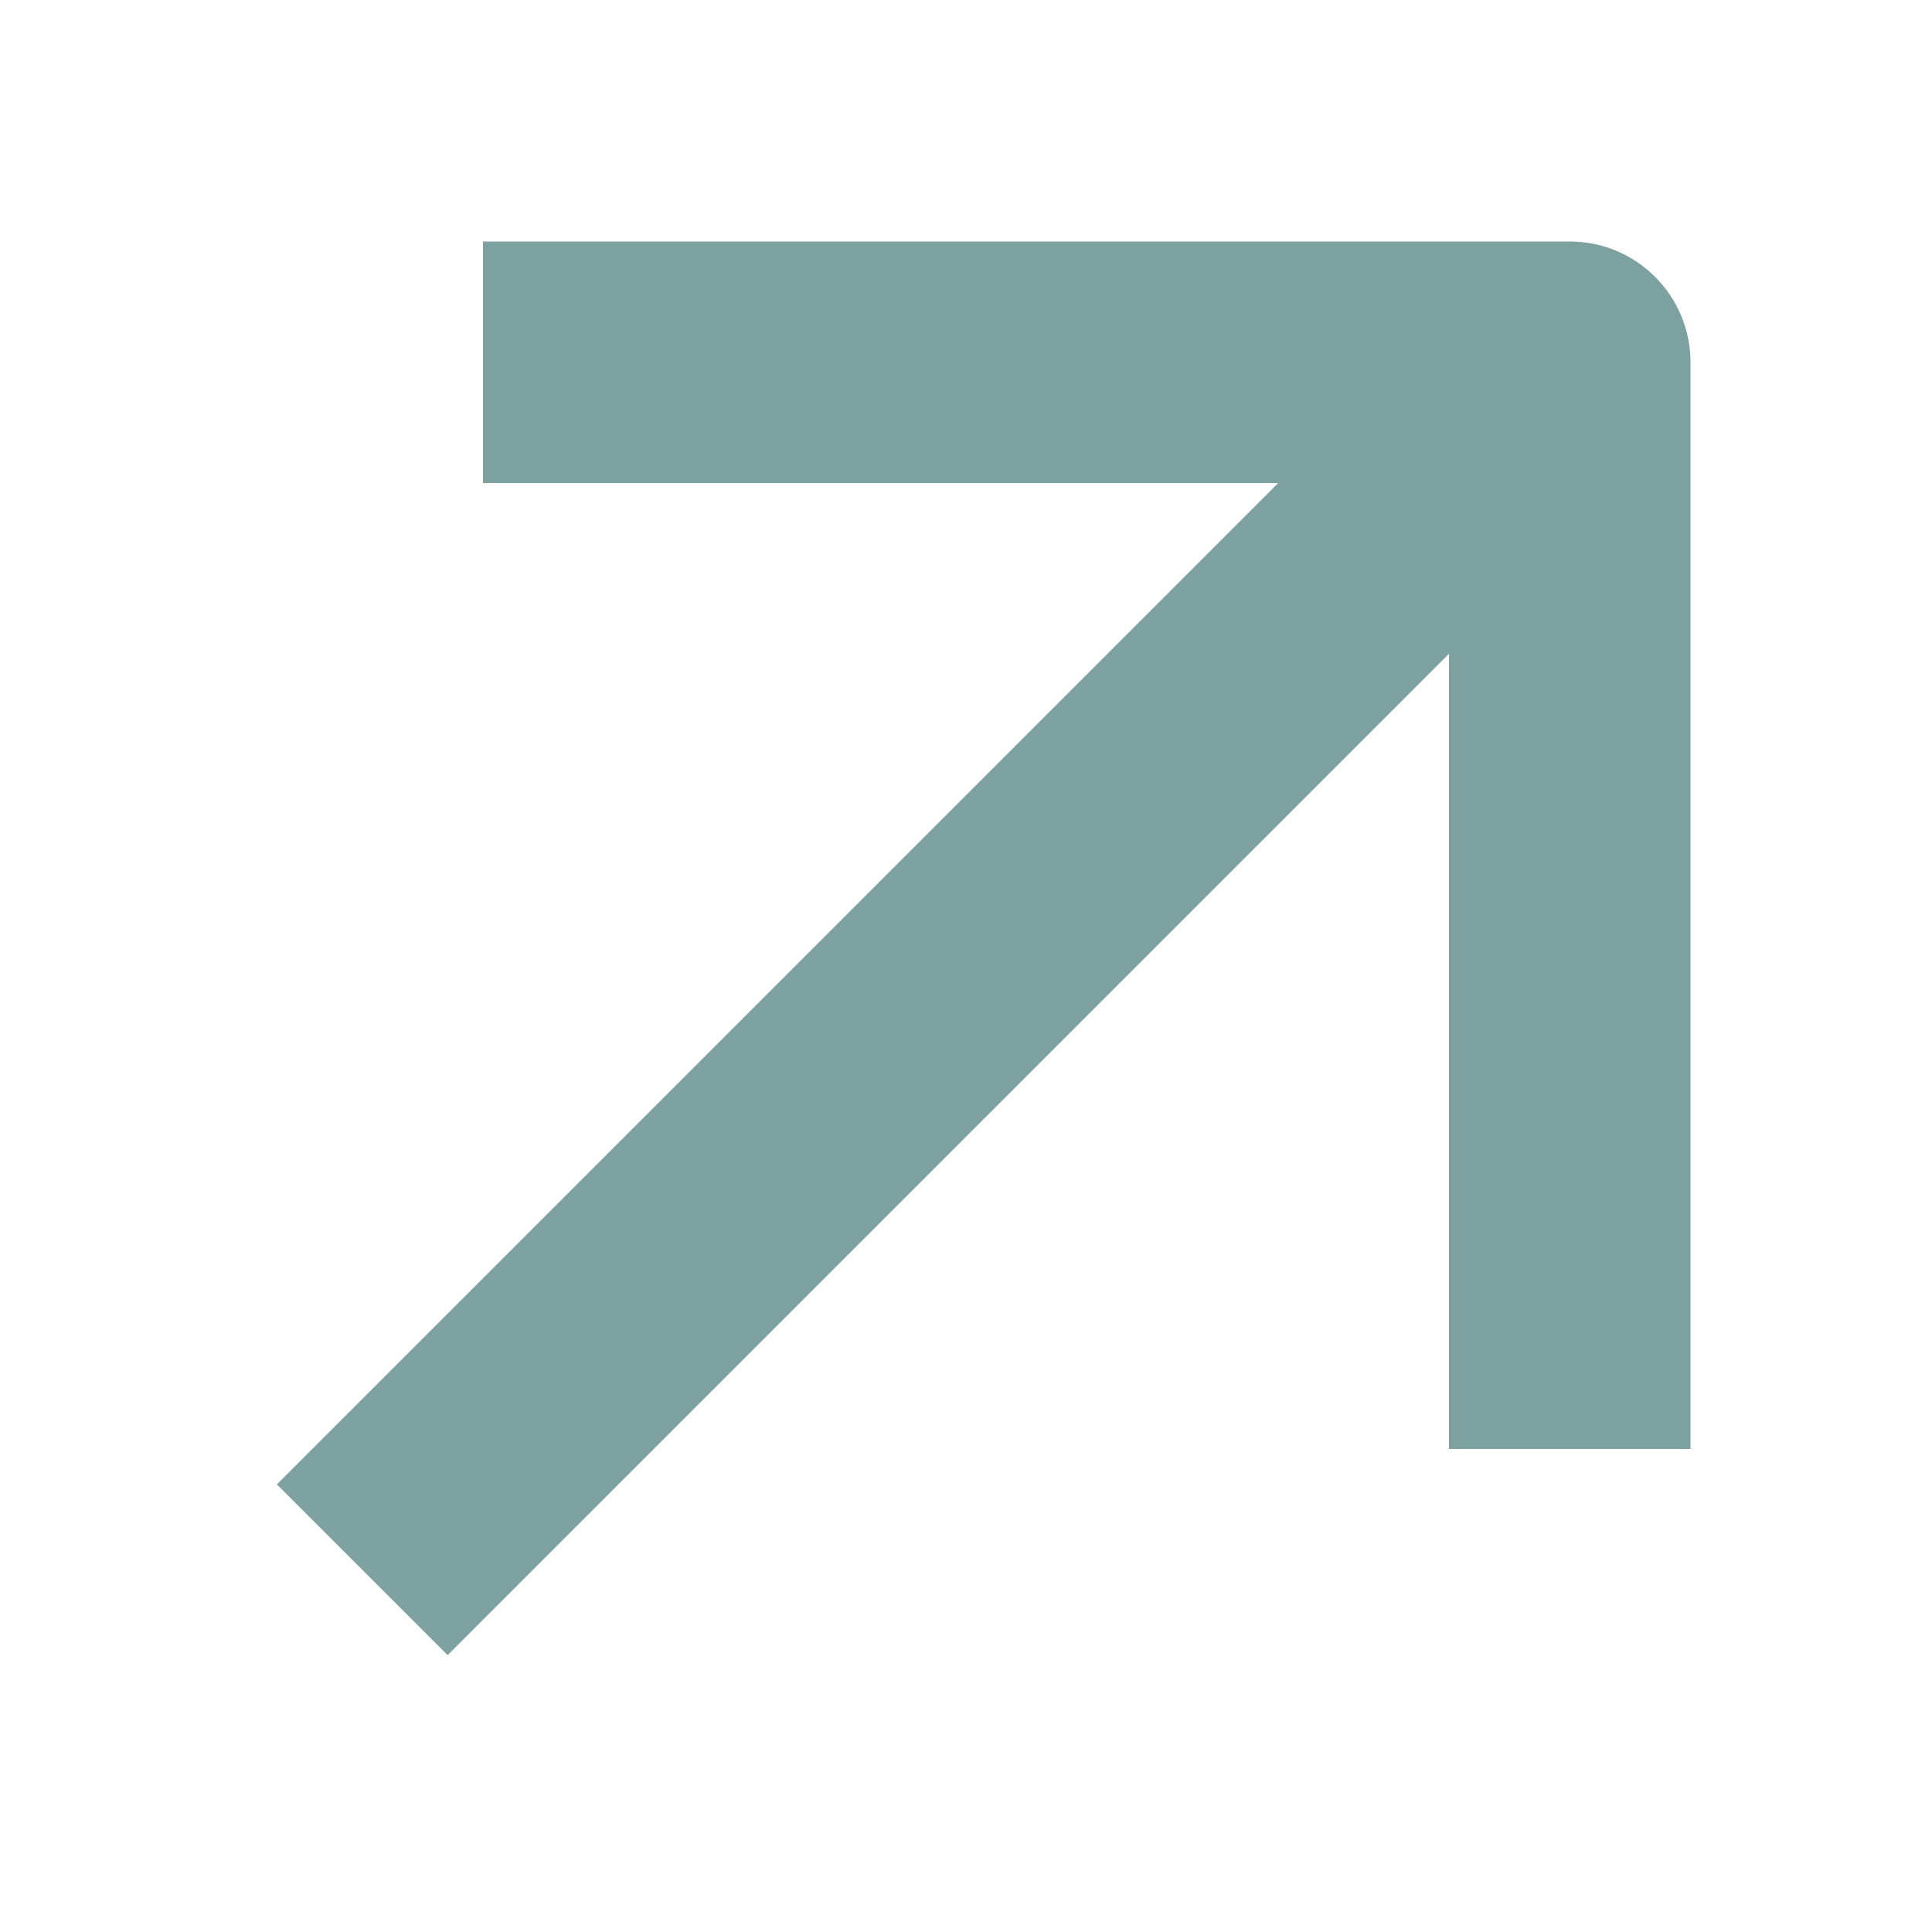
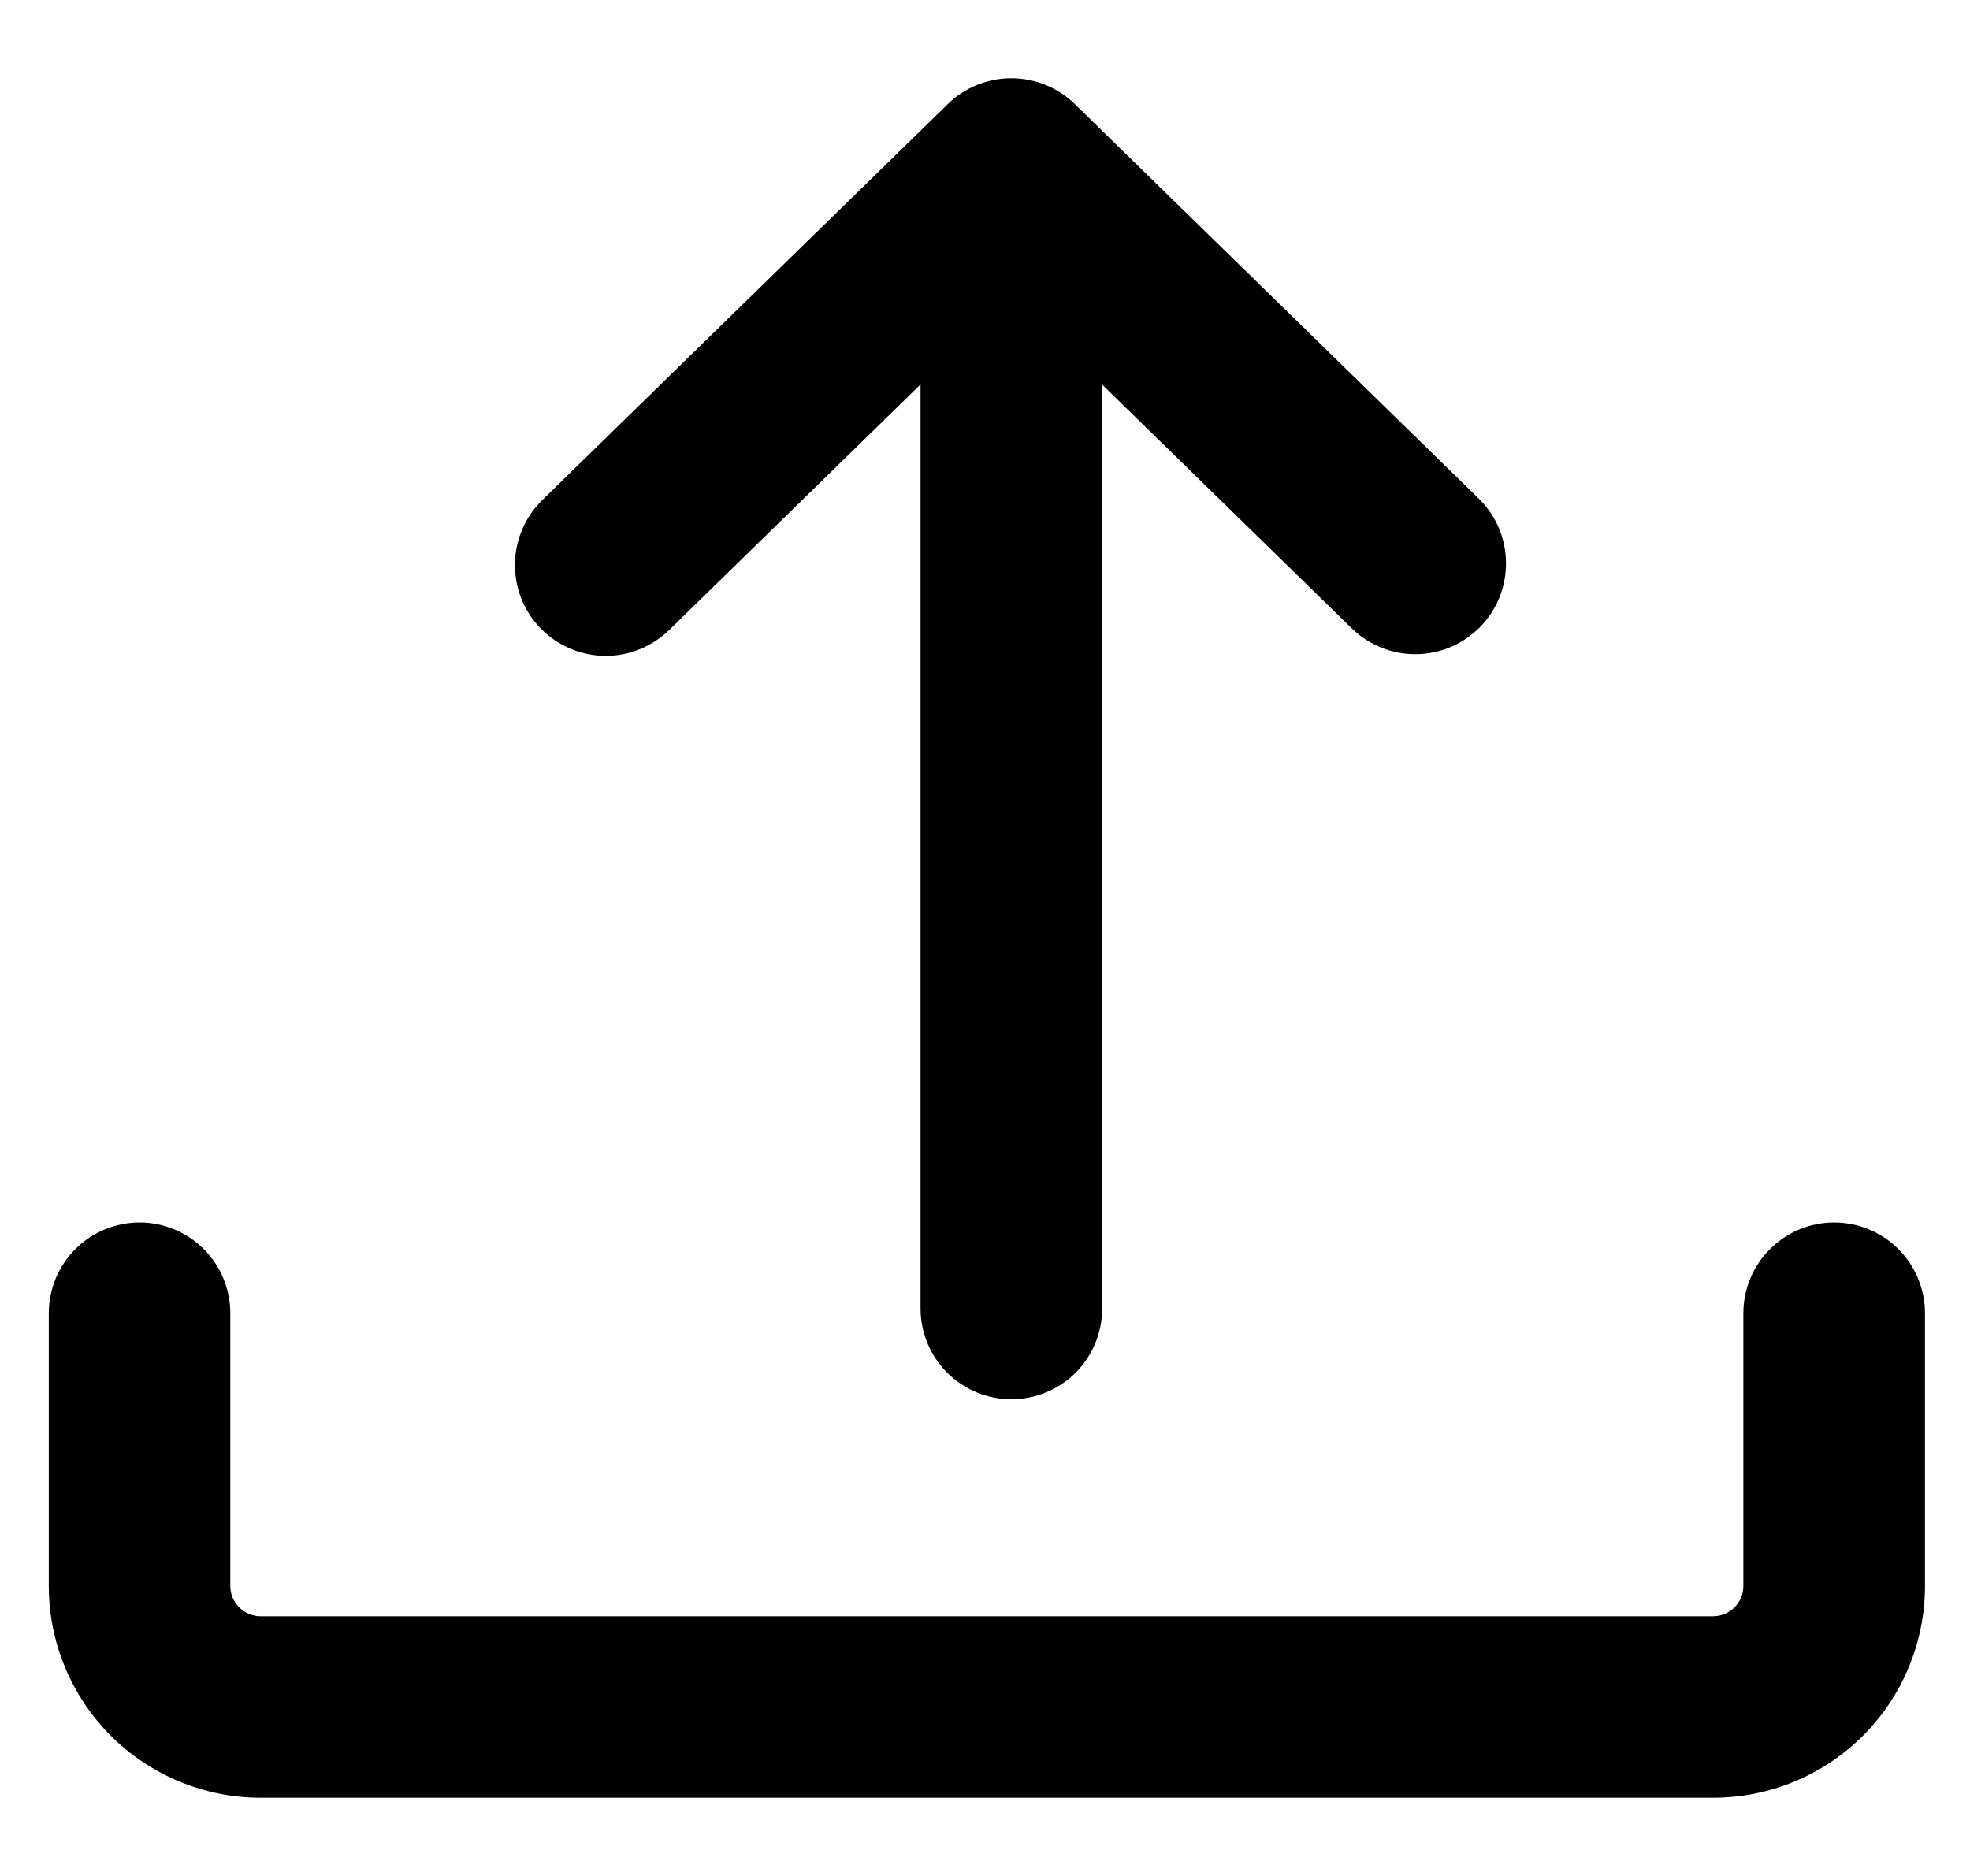
- <svg xmlns="http://www.w3.org/2000/svg" width="16" height="16" viewBox="0 0 16 16" fill="none">
-   <path fill-rule="evenodd" clip-rule="evenodd" d="M14 3V4V12H12V5.414L3.707 13.707L2.293 12.293L10.586 4H4V2H12H13C13.552 2 14 2.448 14 3Z" fill="#7DA19F" />
+ <svg xmlns="http://www.w3.org/2000/svg" width="21" height="20" viewBox="0 0 21 20" fill="none">
+   <path fill-rule="evenodd" clip-rule="evenodd" d="M1.488 13.033C1.744 13.033 1.991 13.135 2.172 13.317C2.354 13.498 2.455 13.745 2.455 14.001V16.908C2.455 17.086 2.6 17.231 2.778 17.231H18.262C18.348 17.231 18.43 17.197 18.49 17.136C18.55 17.076 18.584 16.994 18.584 16.908V14.001C18.584 13.745 18.686 13.498 18.868 13.317C19.049 13.135 19.296 13.033 19.552 13.033C19.809 13.033 20.055 13.135 20.237 13.317C20.418 13.498 20.52 13.745 20.52 14.001V16.908C20.52 17.507 20.282 18.081 19.859 18.505C19.435 18.928 18.861 19.166 18.262 19.166H2.778C2.179 19.166 1.605 18.928 1.181 18.505C0.758 18.081 0.52 17.507 0.52 16.908V14.001C0.52 13.745 0.622 13.498 0.803 13.317C0.985 13.135 1.231 13.033 1.488 13.033Z" fill="black" />
+   <path fill-rule="evenodd" clip-rule="evenodd" d="M10.781 2.549C11.038 2.549 11.284 2.651 11.466 2.833C11.647 3.014 11.749 3.26 11.749 3.517V13.95C11.749 14.207 11.647 14.453 11.466 14.635C11.284 14.816 11.038 14.918 10.781 14.918C10.525 14.918 10.278 14.816 10.097 14.635C9.915 14.453 9.813 14.207 9.813 13.95V3.518C9.813 3.261 9.915 3.015 10.097 2.834C10.278 2.652 10.525 2.549 10.781 2.549Z" fill="black" />
+   <path fill-rule="evenodd" clip-rule="evenodd" d="M10.104 1.109C10.285 0.932 10.528 0.834 10.78 0.834C11.033 0.834 11.276 0.932 11.457 1.109L15.771 5.323C15.951 5.503 16.053 5.747 16.054 6.002C16.055 6.256 15.957 6.501 15.779 6.683C15.601 6.865 15.358 6.97 15.104 6.974C14.85 6.979 14.604 6.883 14.419 6.708L10.78 3.154L7.142 6.708C7.051 6.798 6.944 6.87 6.825 6.919C6.707 6.968 6.58 6.993 6.452 6.992C6.323 6.991 6.197 6.965 6.079 6.915C5.961 6.865 5.854 6.792 5.764 6.7C5.675 6.609 5.604 6.5 5.557 6.381C5.51 6.262 5.487 6.135 5.489 6.007C5.492 5.878 5.519 5.752 5.571 5.635C5.622 5.517 5.697 5.412 5.789 5.323L10.104 1.109Z" fill="black" />
</svg>
